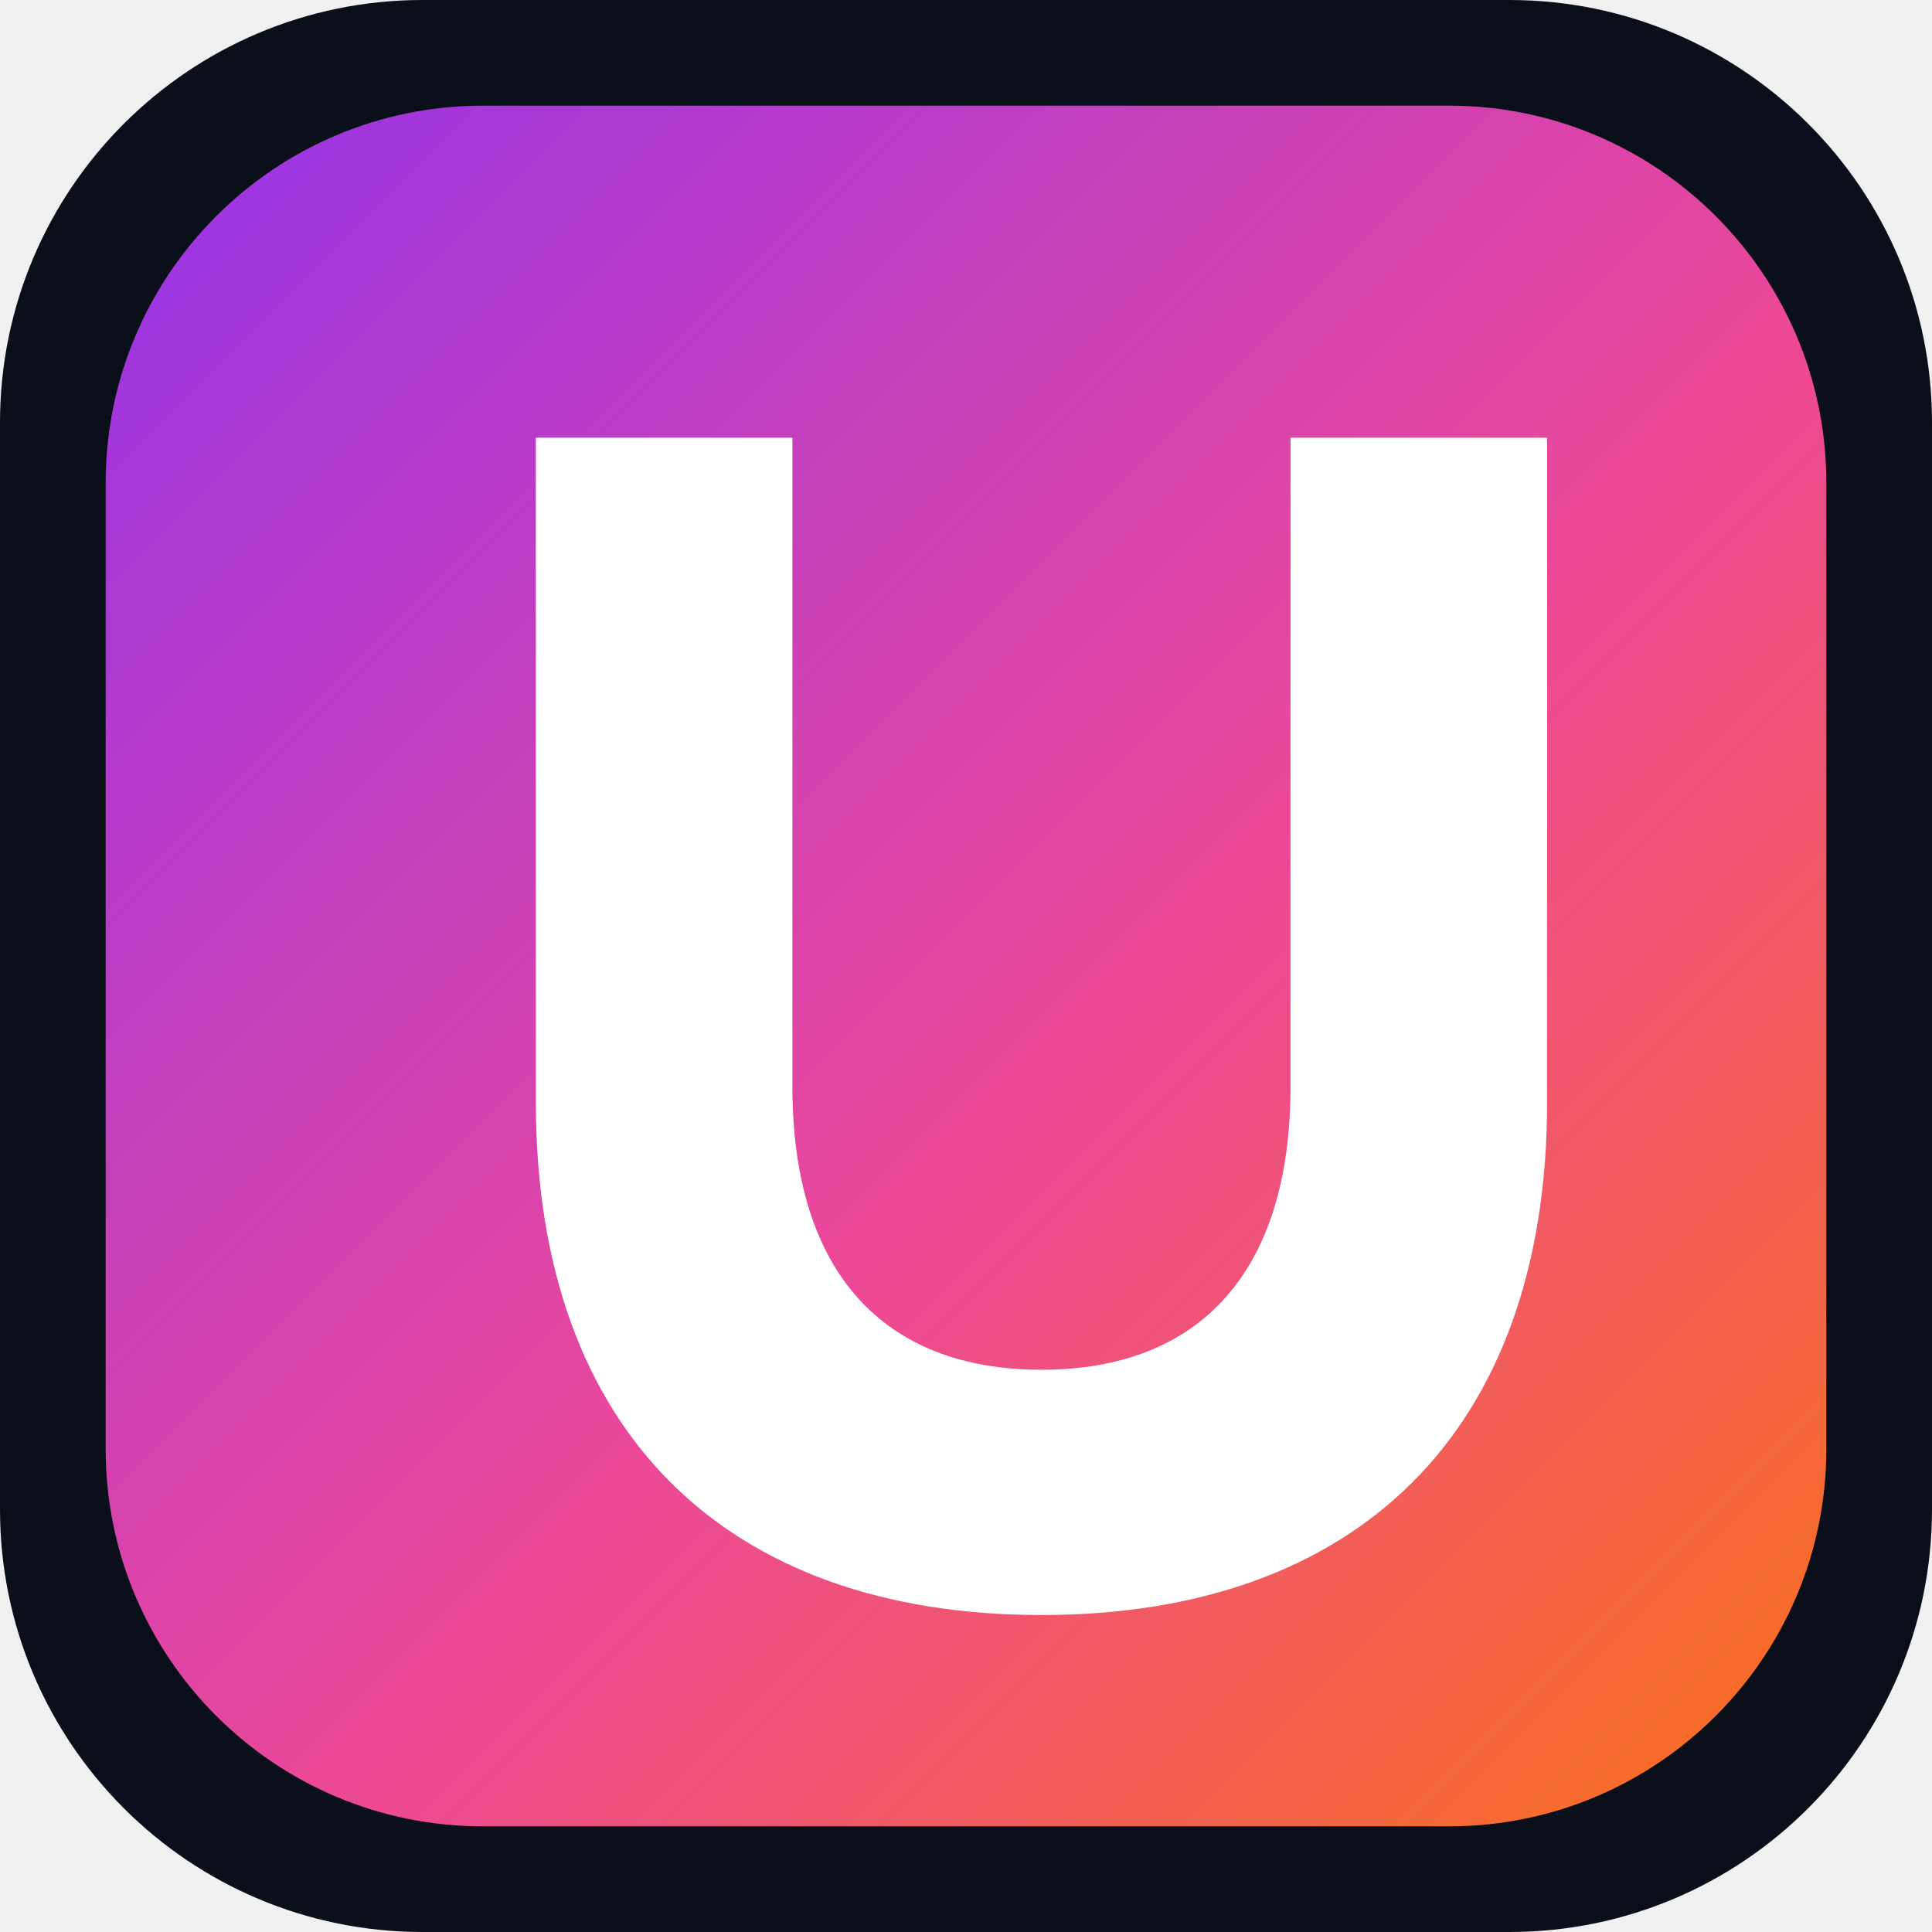
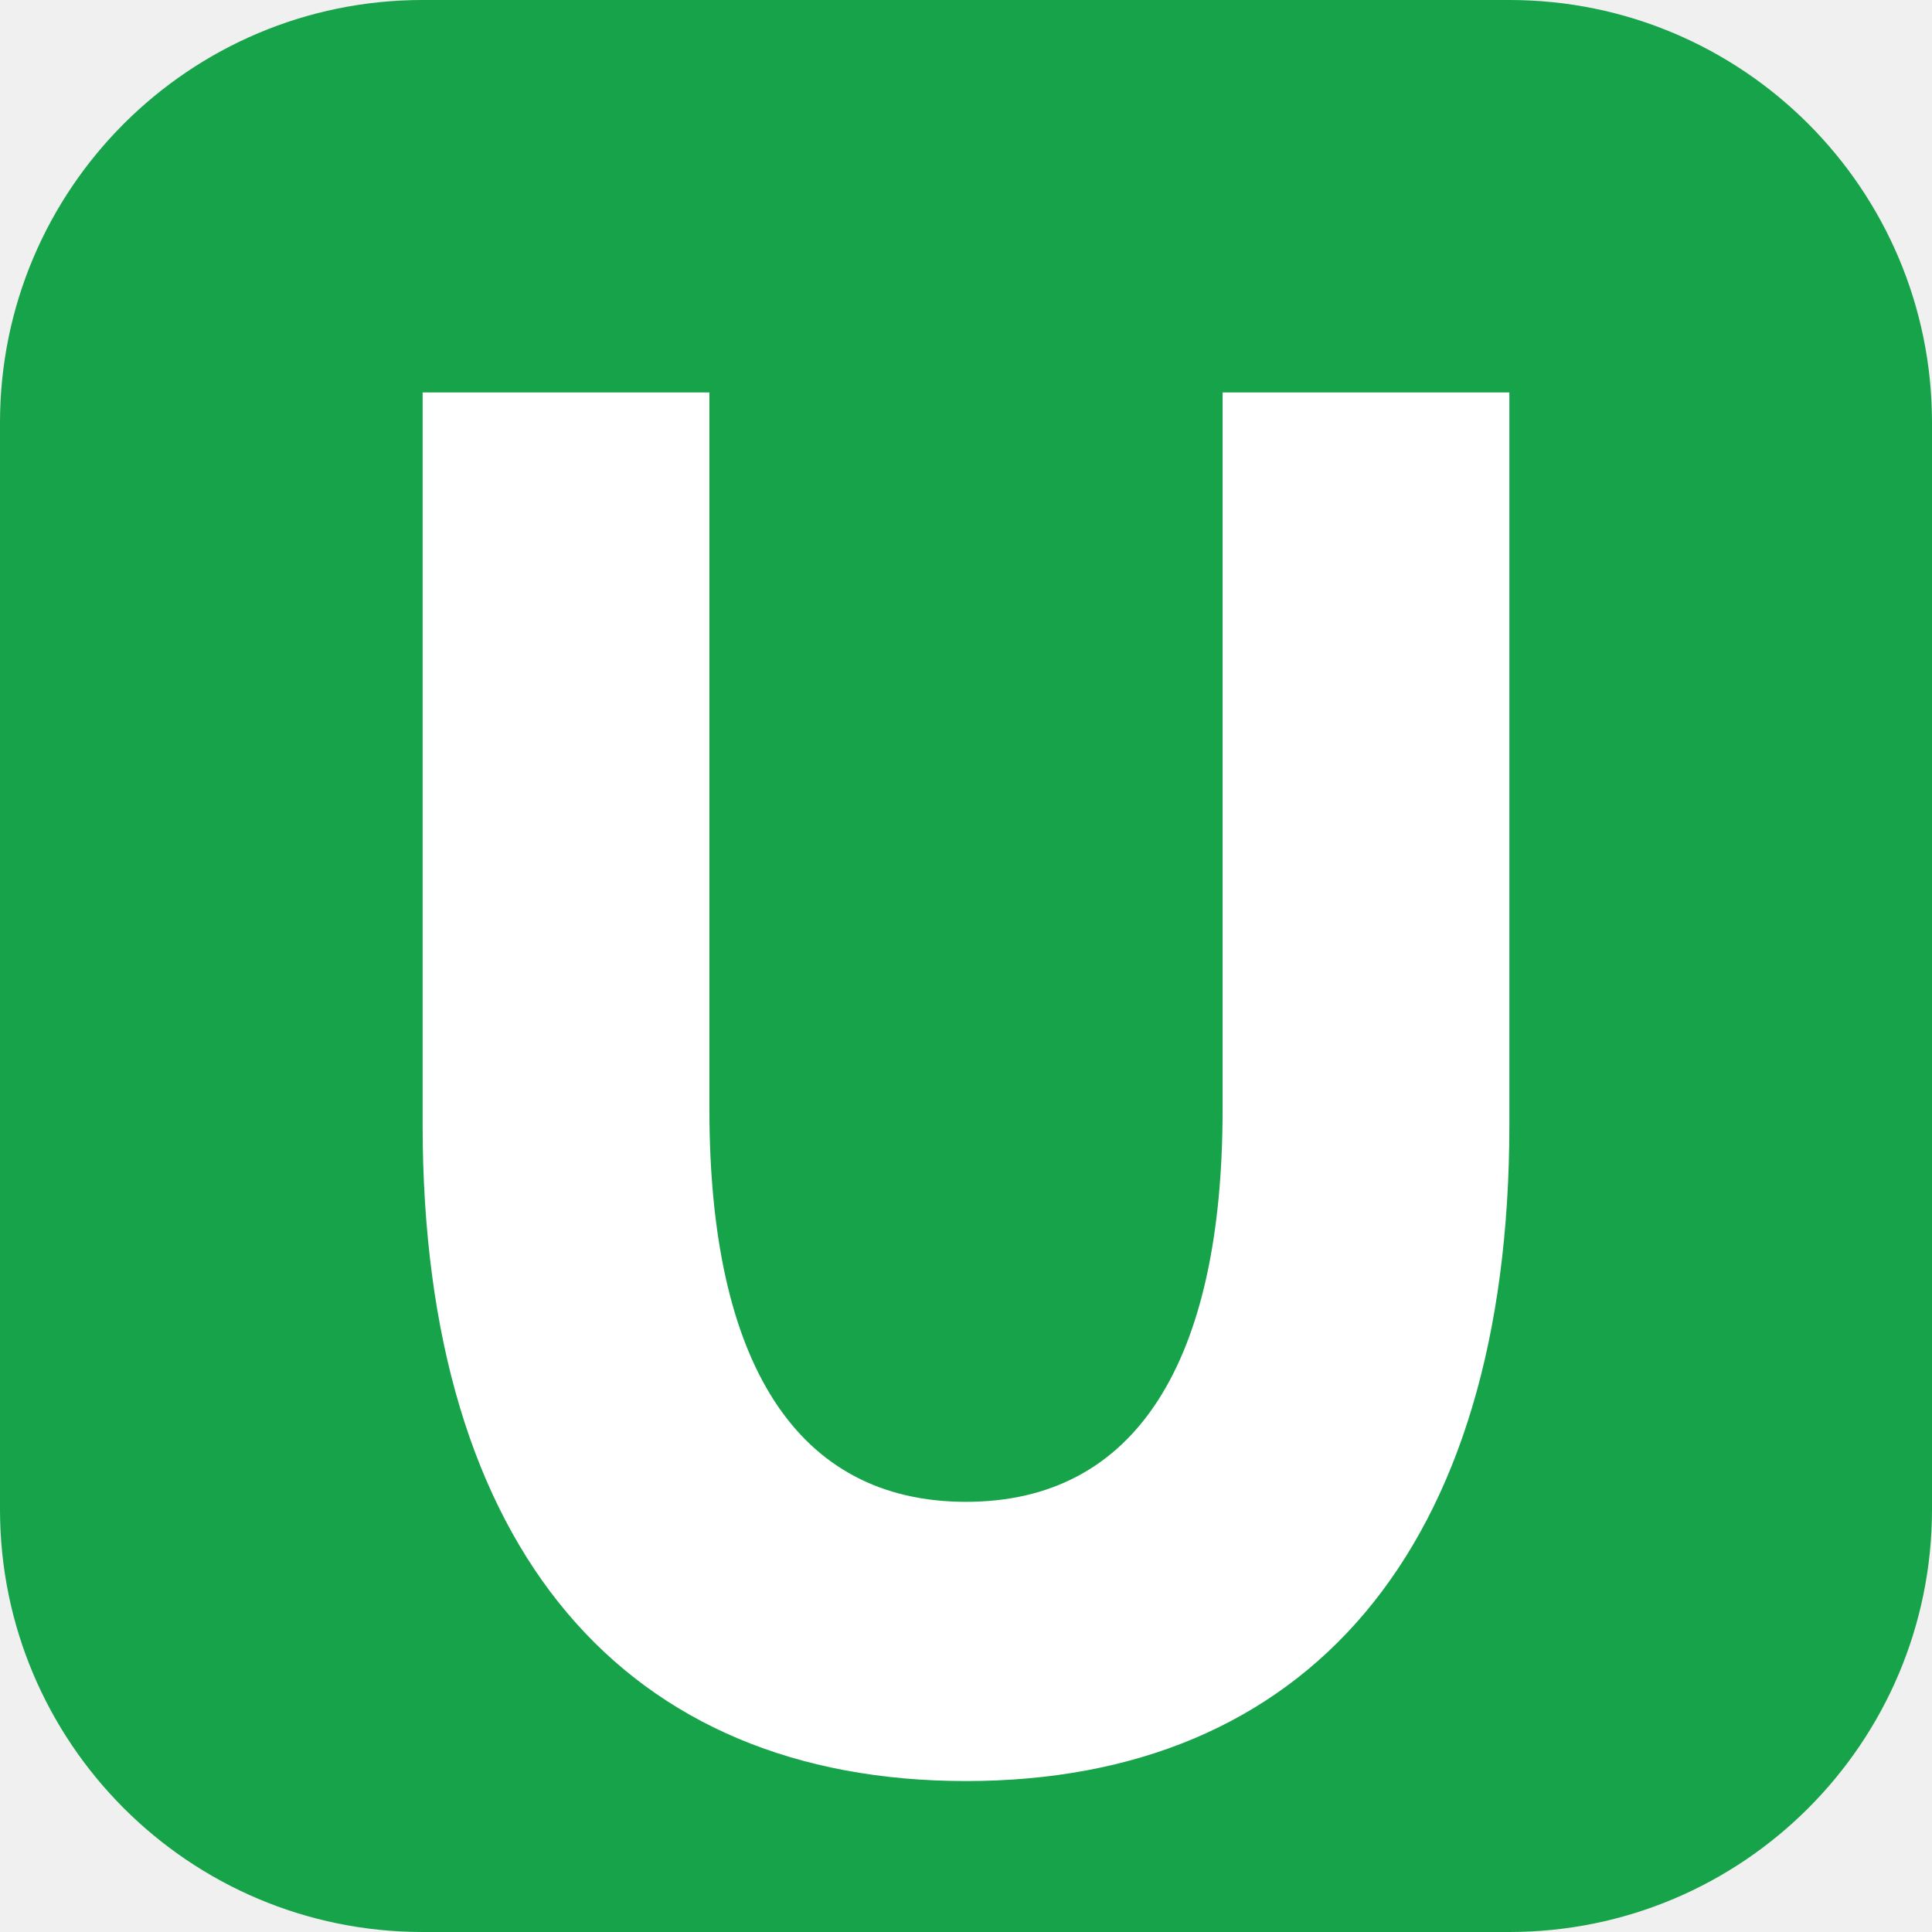
<svg xmlns="http://www.w3.org/2000/svg" viewBox="0 0 512 512">
-   <defs>
-     <linearGradient id="g" x1="0" y1="0" x2="1" y2="1">
-       <stop stop-color="#9333ea" />
-       <stop offset=".55" stop-color="#ec4899" />
-       <stop offset="1" stop-color="#f97316" />
-     </linearGradient>
-   </defs>
-   <rect width="512" height="512" rx="112" fill="#0b0f19" />
-   <rect x="28" y="28" width="456" height="456" rx="100" fill="url(#g)" />
-   <path d="M142 116h68v172c0 49 24 75 66 75s66-26 66-75V116h68v176c0 88-51 136-134 136s-134-48-134-136z" fill="#fff" />
+   <rect width="512" height="512" rx="112" fill="#16a34a" />
+   <path d="M112 104h76v190c0 67 23 104 68 104s68-37 68-104V104h76v194c0 113-54 174-144 174s-144-61-144-174z" fill="#ffffff" />
</svg>
